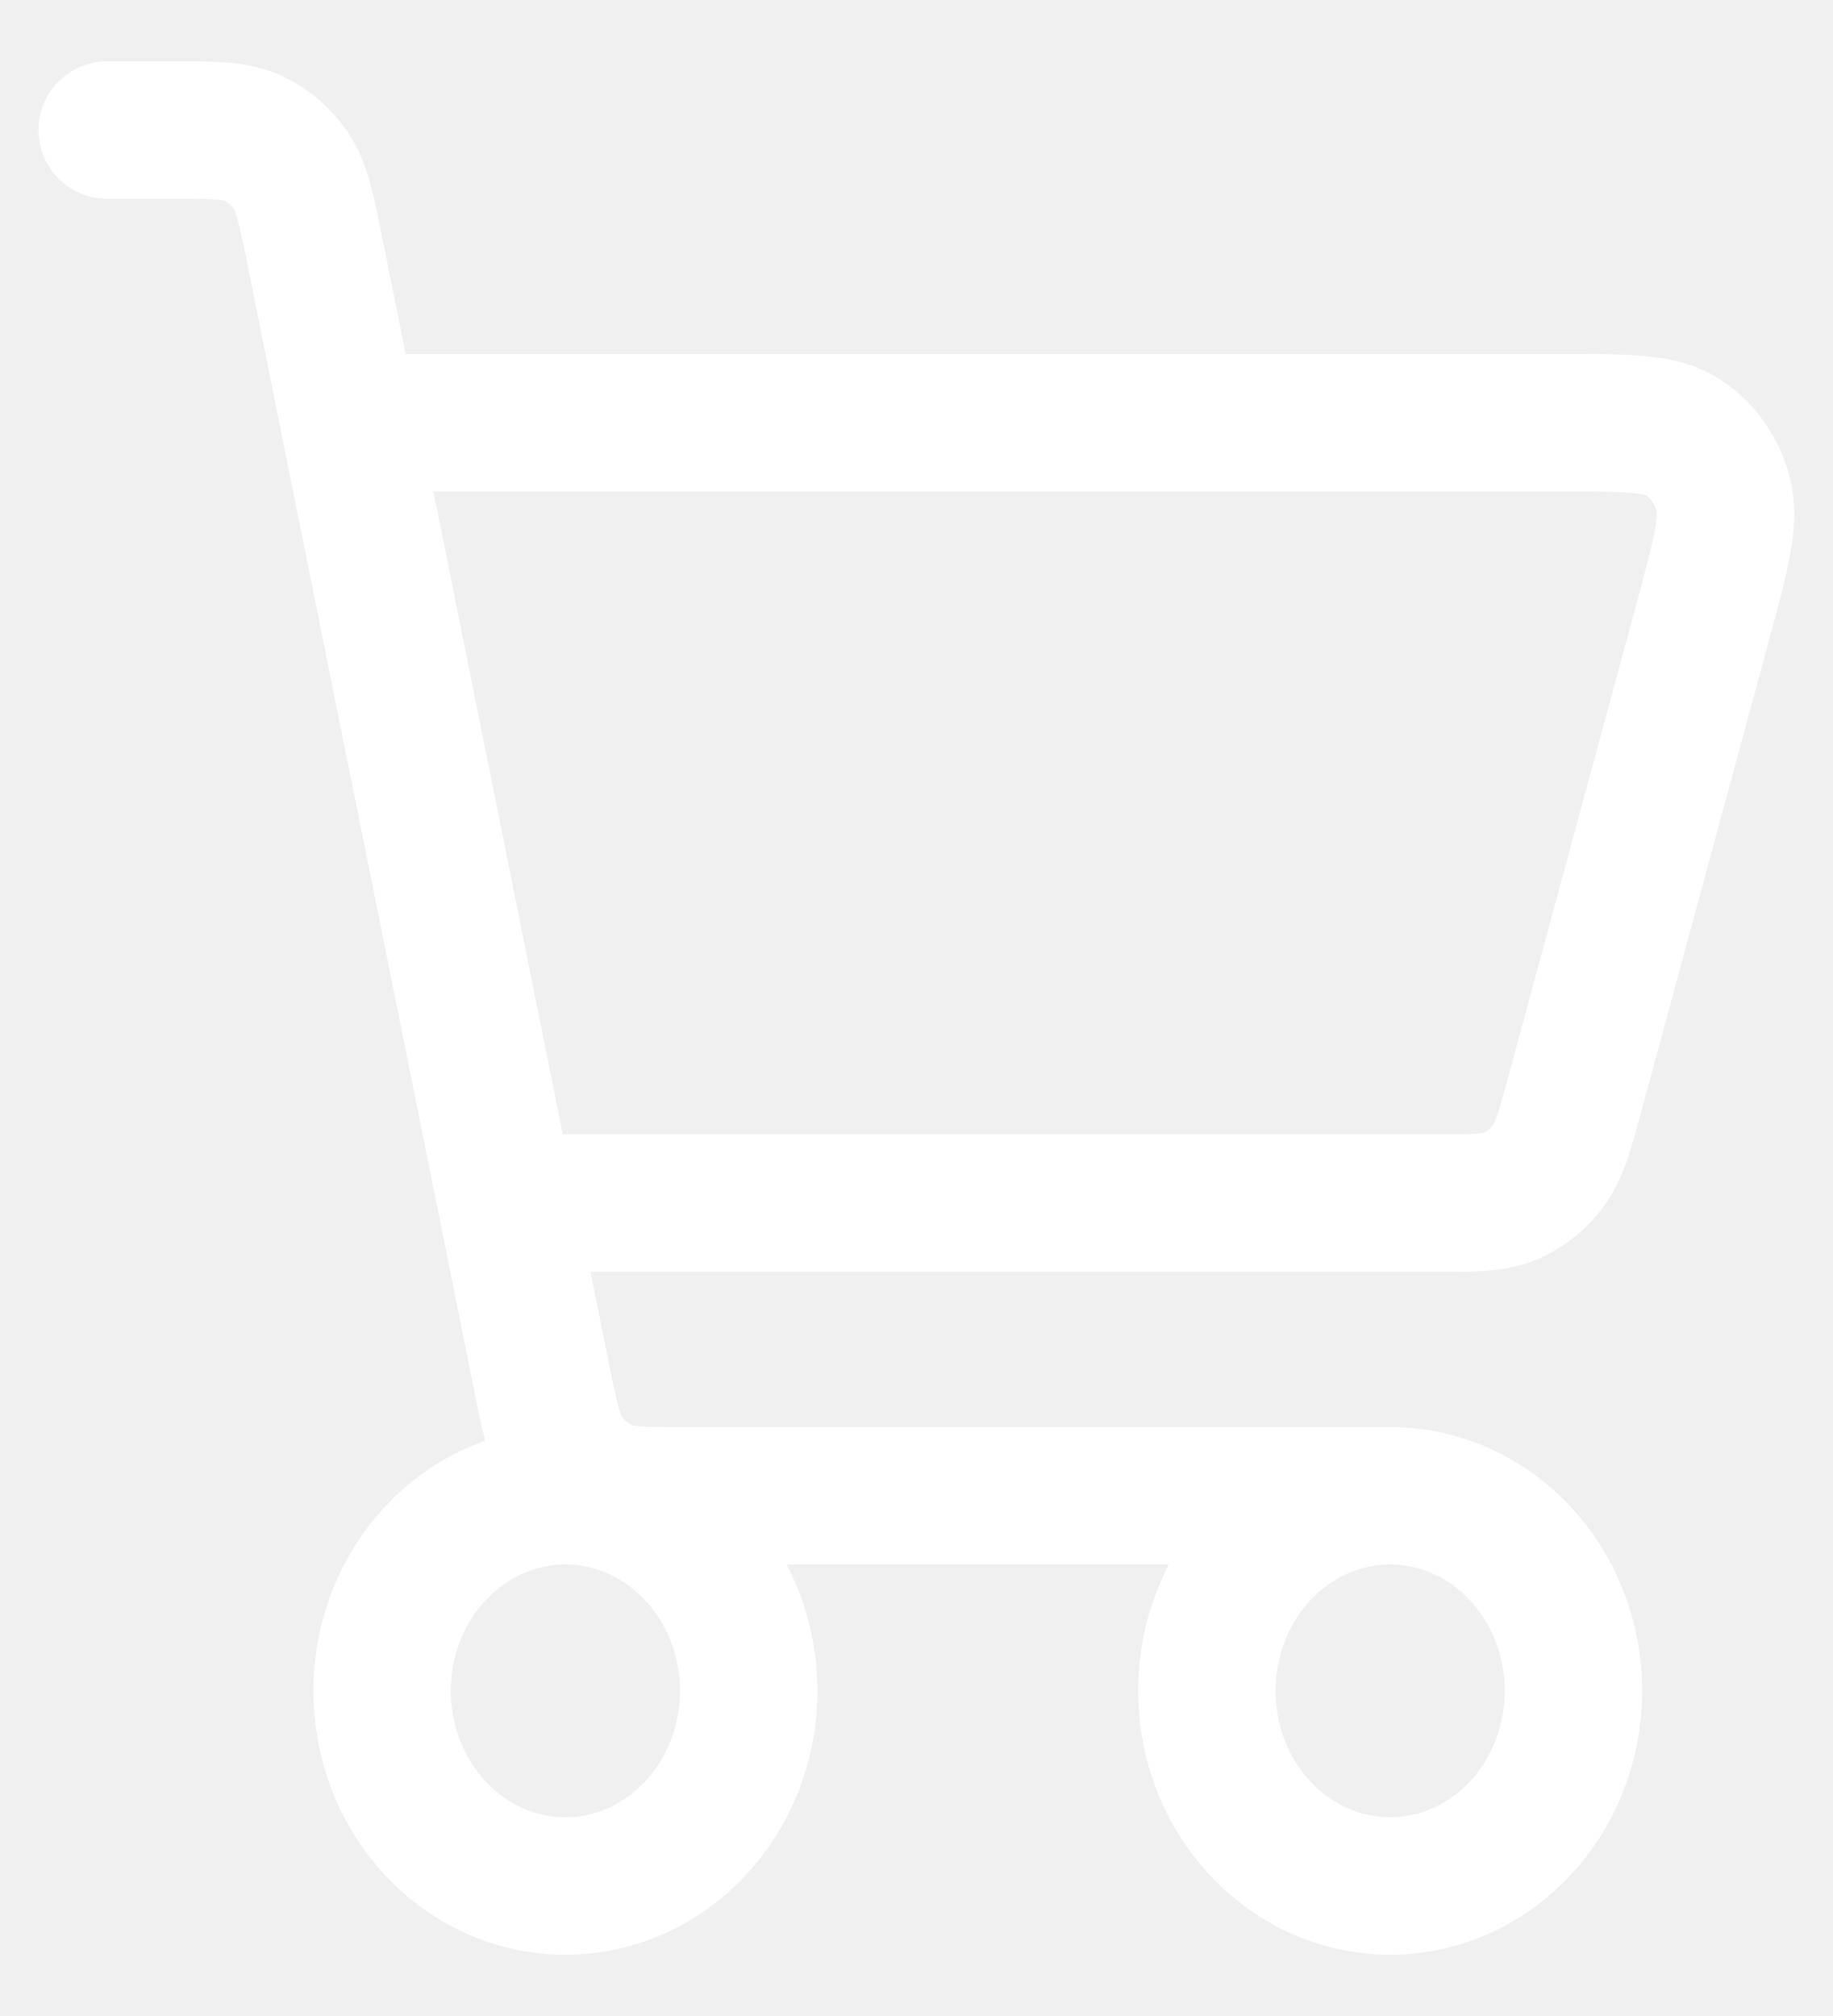
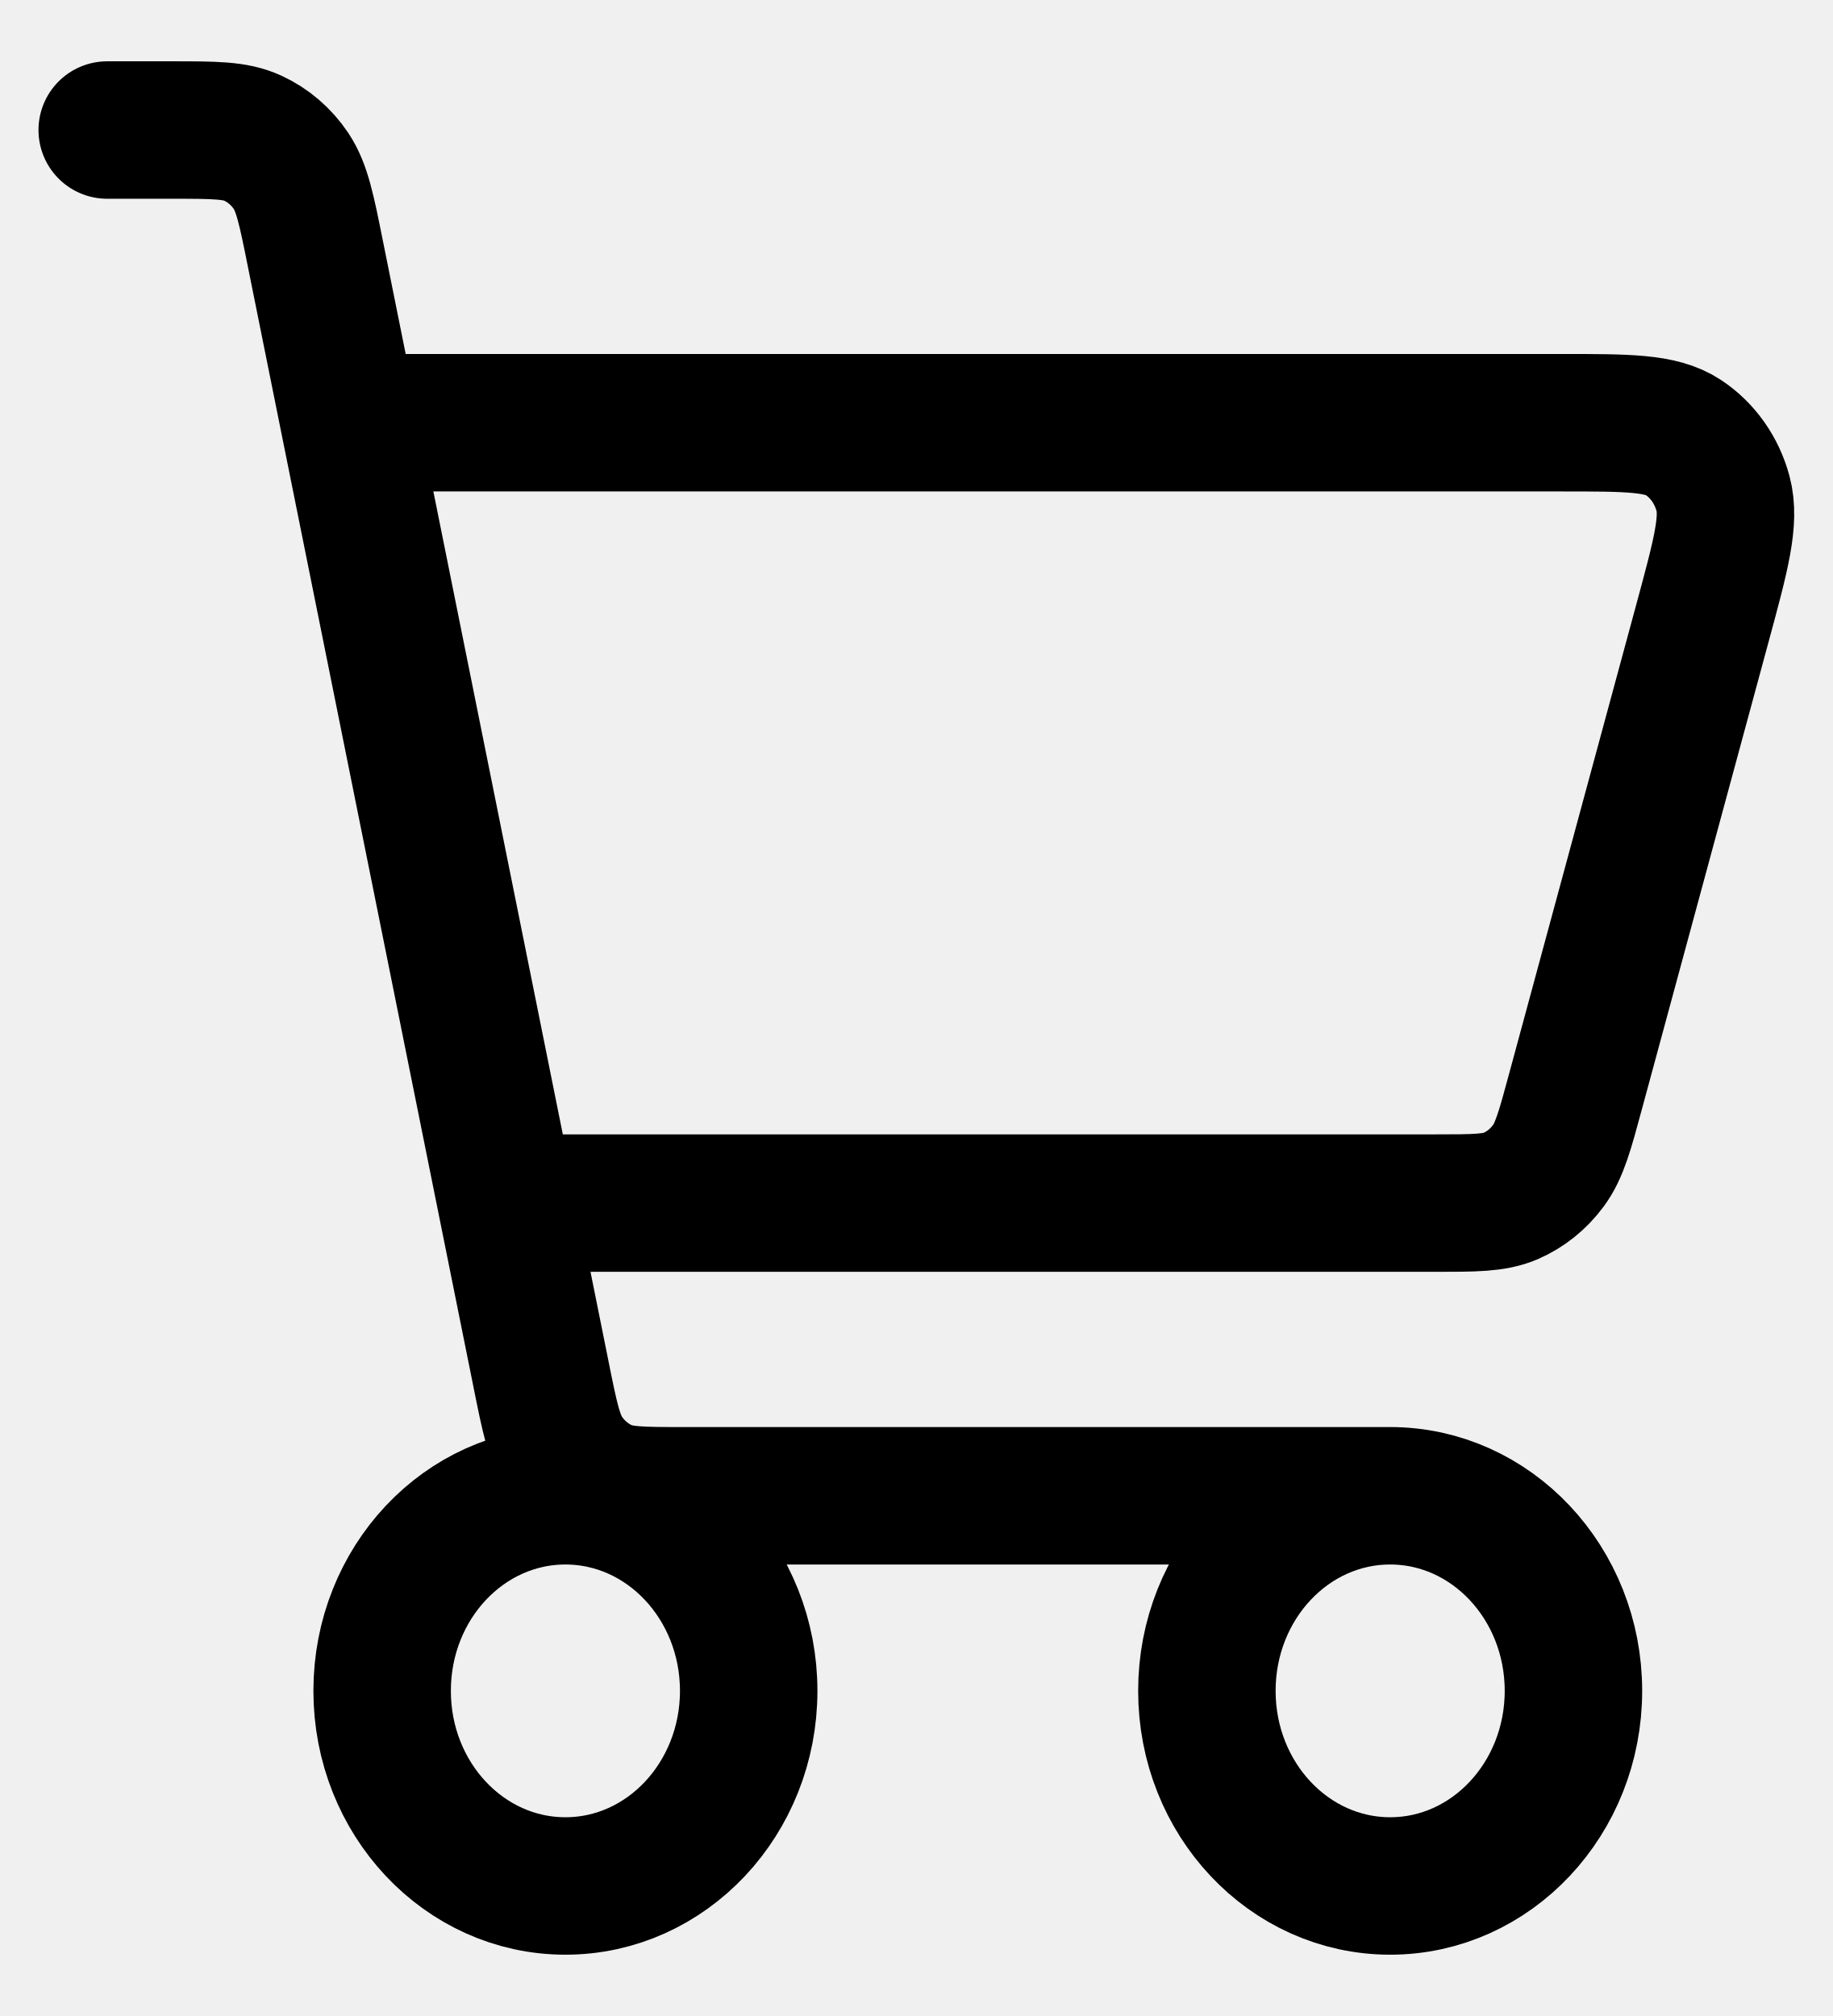
<svg xmlns="http://www.w3.org/2000/svg" width="20" height="22" viewBox="0 0 20 22" fill="none">
-   <path d="M15.17 16.323C14.065 16.323 13.17 17.276 13.17 18.452C13.17 19.628 14.065 20.581 15.17 20.581C16.274 20.581 17.17 19.628 17.17 18.452C17.17 17.276 16.274 16.323 15.17 16.323ZM15.17 16.323H7.464C7.003 16.323 6.772 16.323 6.582 16.235C6.415 16.158 6.269 16.034 6.163 15.876C6.045 15.699 5.997 15.462 5.903 14.993L3.441 2.766C3.345 2.286 3.296 2.046 3.176 1.866C3.07 1.708 2.925 1.584 2.757 1.507C2.567 1.419 2.338 1.419 1.876 1.419H1.17M4.17 4.613H17.043C17.765 4.613 18.125 4.613 18.368 4.773C18.58 4.913 18.735 5.133 18.803 5.389C18.88 5.681 18.781 6.05 18.581 6.788L17.196 11.898C17.077 12.339 17.017 12.56 16.895 12.723C16.788 12.868 16.647 12.981 16.487 13.051C16.306 13.129 16.091 13.129 15.662 13.129H5.9M6.17 20.581C5.065 20.581 4.17 19.628 4.17 18.452C4.17 17.276 5.065 16.323 6.17 16.323C7.274 16.323 8.17 17.276 8.17 18.452C8.17 19.628 7.274 20.581 6.17 20.581Z" stroke="white" stroke-width="1.5" stroke-linecap="round" stroke-linejoin="round" />
+   <path d="M15.17 16.323C14.065 16.323 13.17 17.276 13.17 18.452C13.17 19.628 14.065 20.581 15.17 20.581C16.274 20.581 17.17 19.628 17.17 18.452C17.17 17.276 16.274 16.323 15.17 16.323ZM15.17 16.323H7.464C7.003 16.323 6.772 16.323 6.582 16.235C6.415 16.158 6.269 16.034 6.163 15.876C6.045 15.699 5.997 15.462 5.903 14.993L3.441 2.766C3.345 2.286 3.296 2.046 3.176 1.866C3.07 1.708 2.925 1.584 2.757 1.507C2.567 1.419 2.338 1.419 1.876 1.419H1.17M4.17 4.613H17.043C17.765 4.613 18.125 4.613 18.368 4.773C18.58 4.913 18.735 5.133 18.803 5.389C18.88 5.681 18.781 6.05 18.581 6.788L17.196 11.898C17.077 12.339 17.017 12.56 16.895 12.723C16.788 12.868 16.647 12.981 16.487 13.051C16.306 13.129 16.091 13.129 15.662 13.129H5.9M6.17 20.581C5.065 20.581 4.17 19.628 4.17 18.452C4.17 17.276 5.065 16.323 6.17 16.323C7.274 16.323 8.17 17.276 8.17 18.452C8.17 19.628 7.274 20.581 6.17 20.581Z" stroke="currentColor" stroke-width="1.5" stroke-linecap="round" stroke-linejoin="round" />
</svg>
